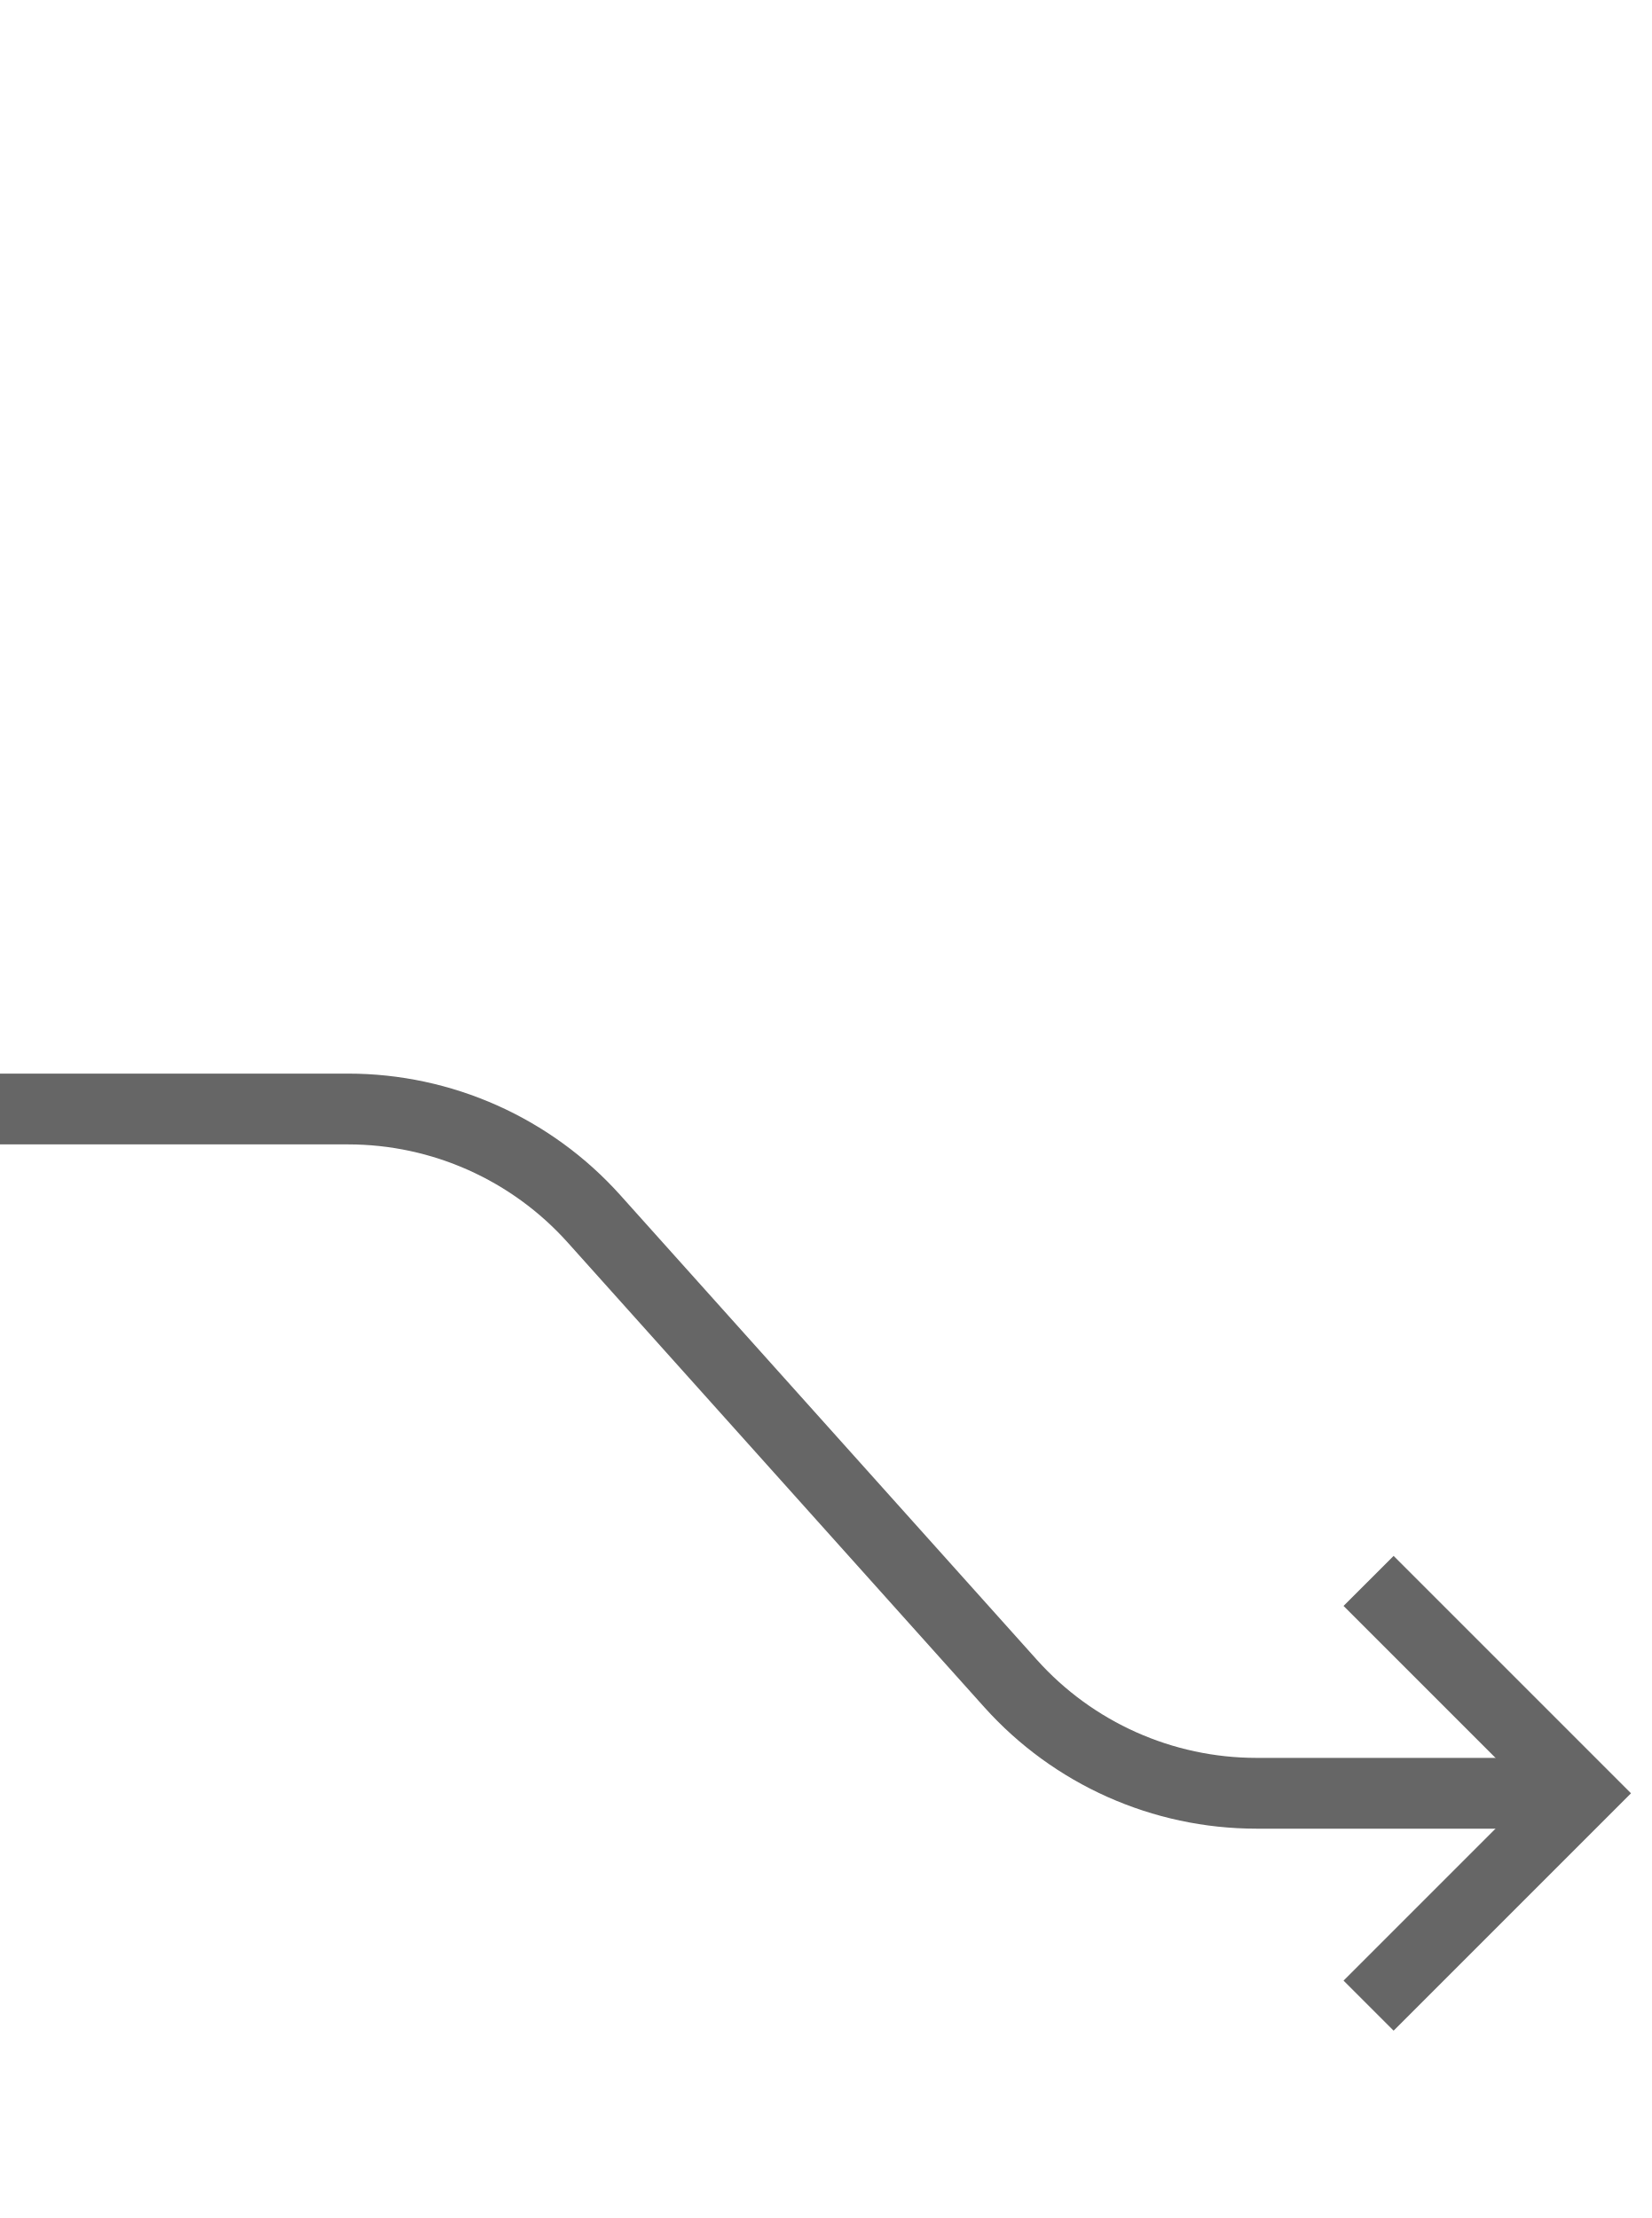
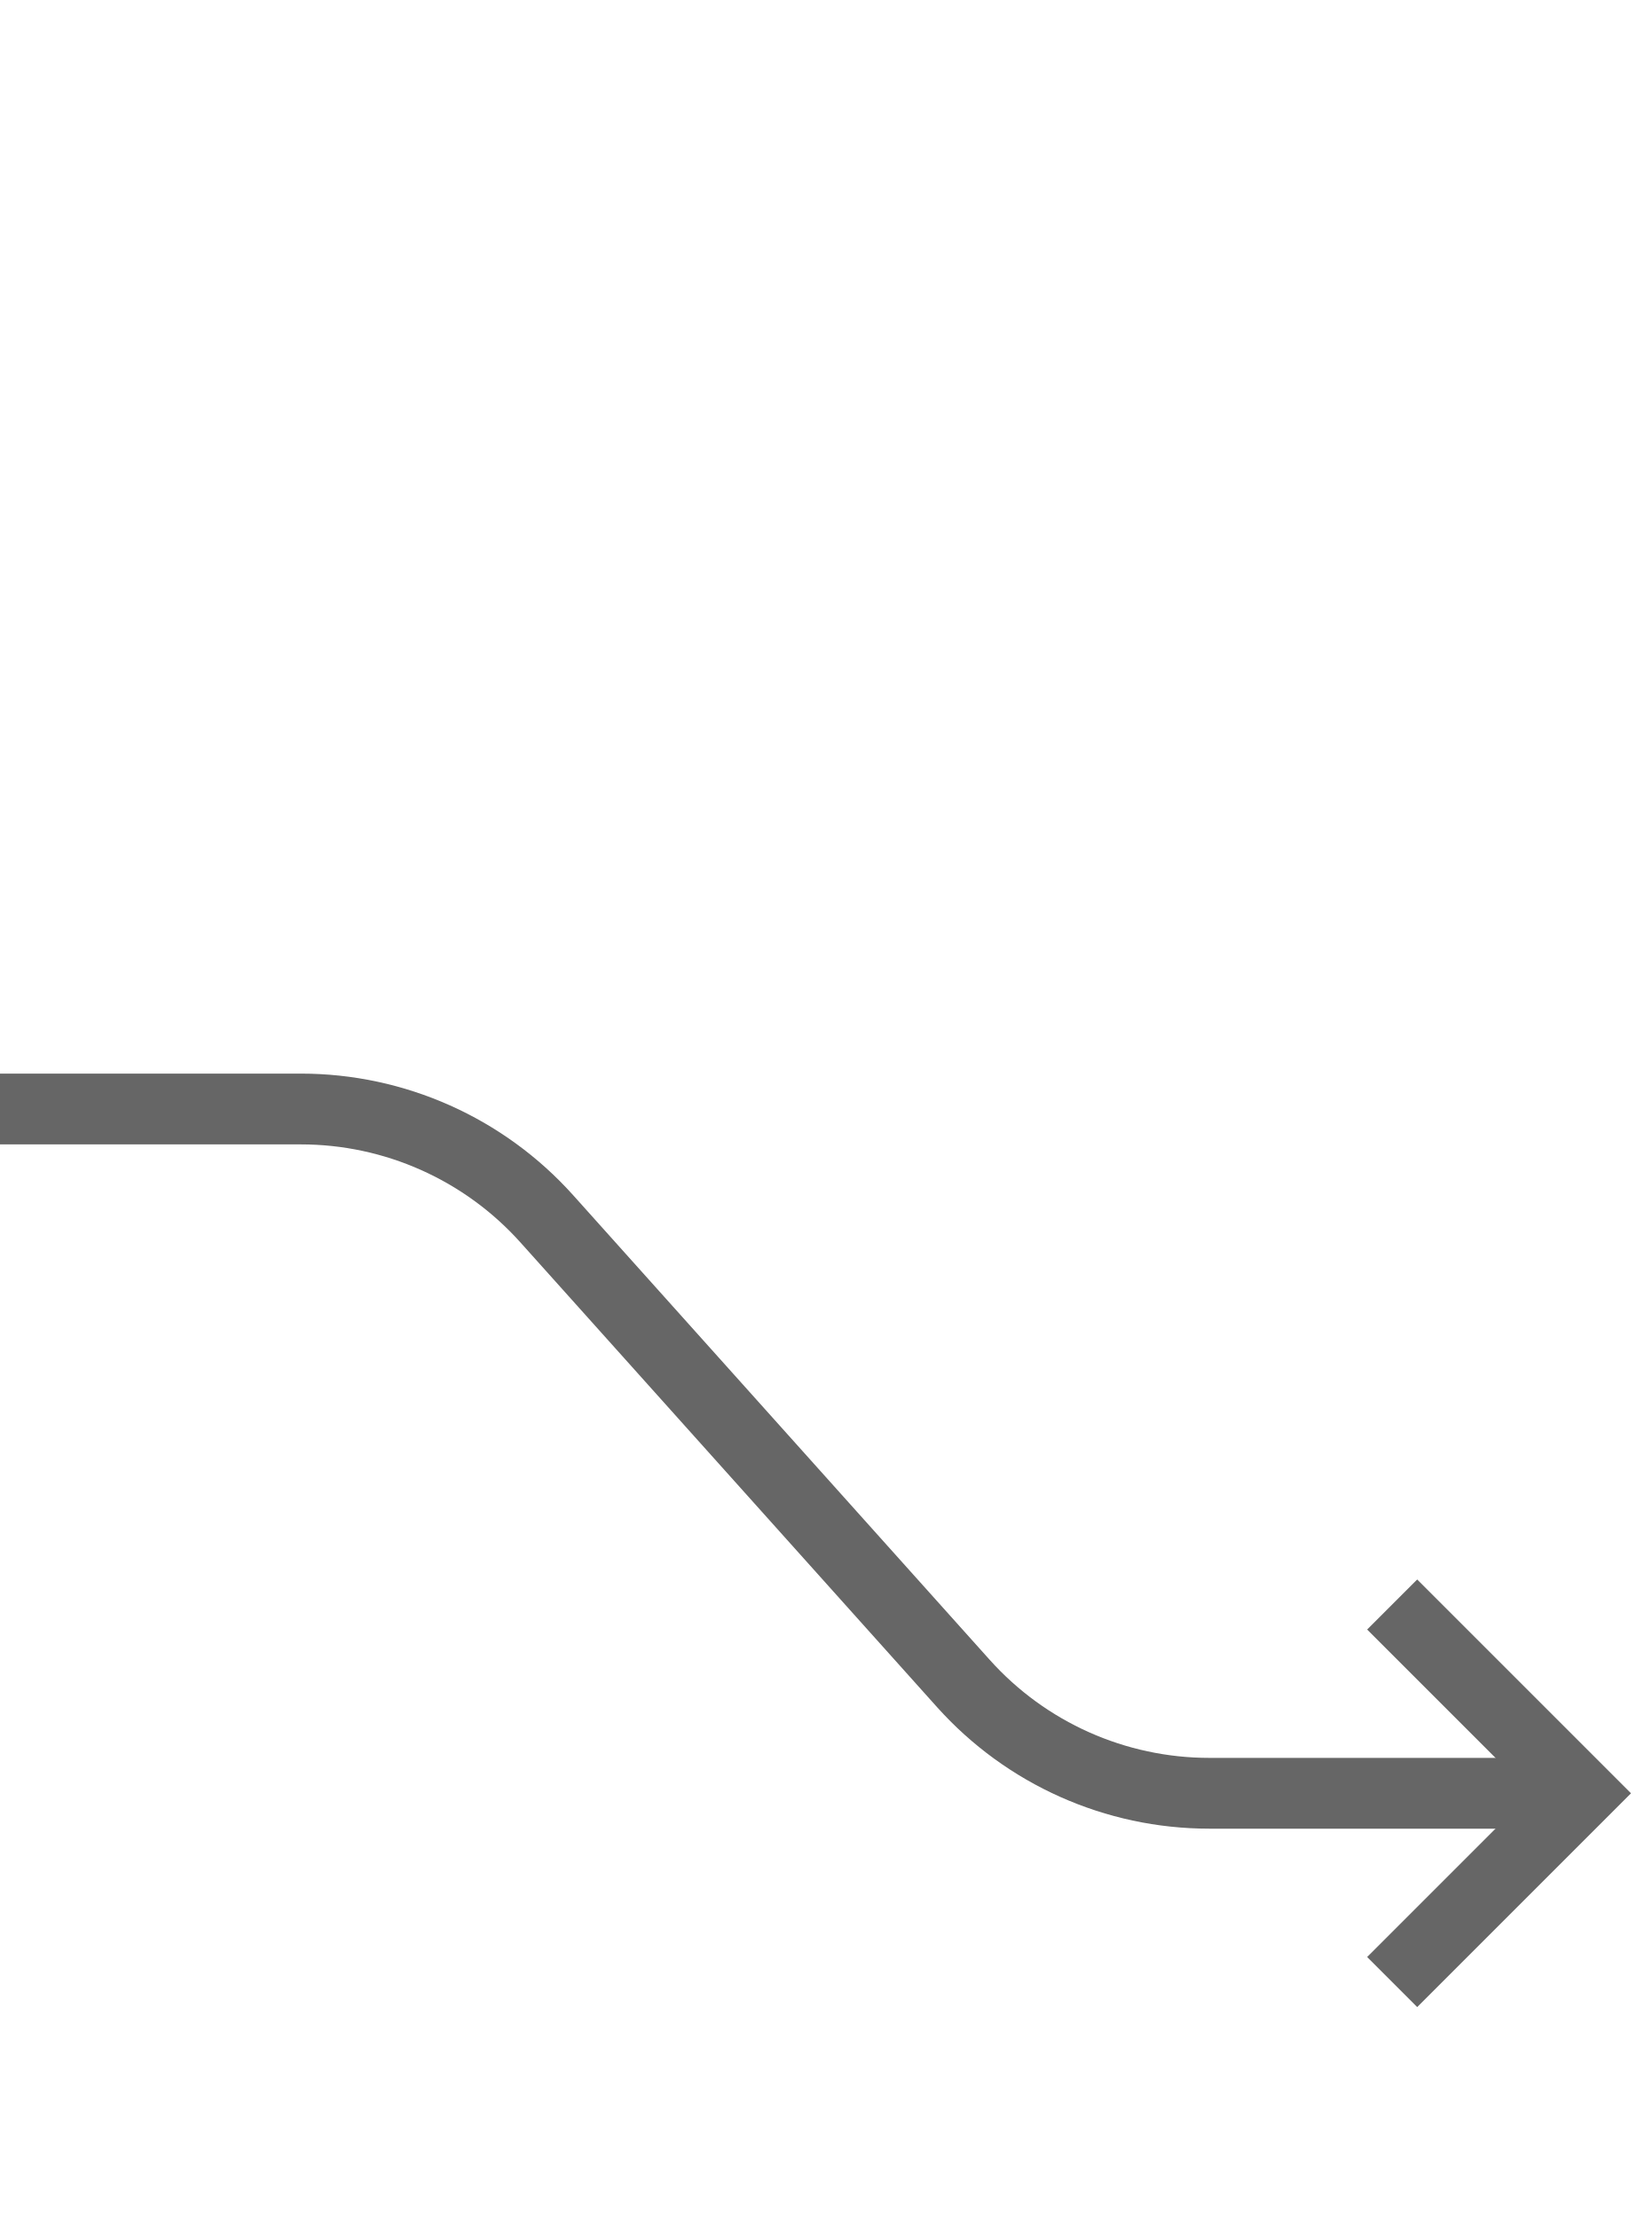
<svg xmlns="http://www.w3.org/2000/svg" width="70" height="94" viewBox="0 0 70 94">
-   <path d="M0,47H14.749a14,14,0,0,1,10.424,4.654L42.827,71.346A14,14,0,0,0,53.251,76H65" fill="none" stroke="#666" stroke-miterlimit="10" stroke-width="3" />
-   <polyline points="58 85 67 76 58 67" fill="none" stroke="#666" stroke-miterlimit="10" stroke-width="3" />
+   <path d="M0,47H12.749a14,14,0,0,1,10.424,4.654L40.827,71.346A14,14,0,0,0,51.251,76H65" fill="none" stroke="#666" stroke-miterlimit="10" stroke-width="3" />
+   <polyline points="59 68 67 76 59 84" fill="none" stroke="#666" stroke-miterlimit="10" stroke-width="3" />
</svg>
